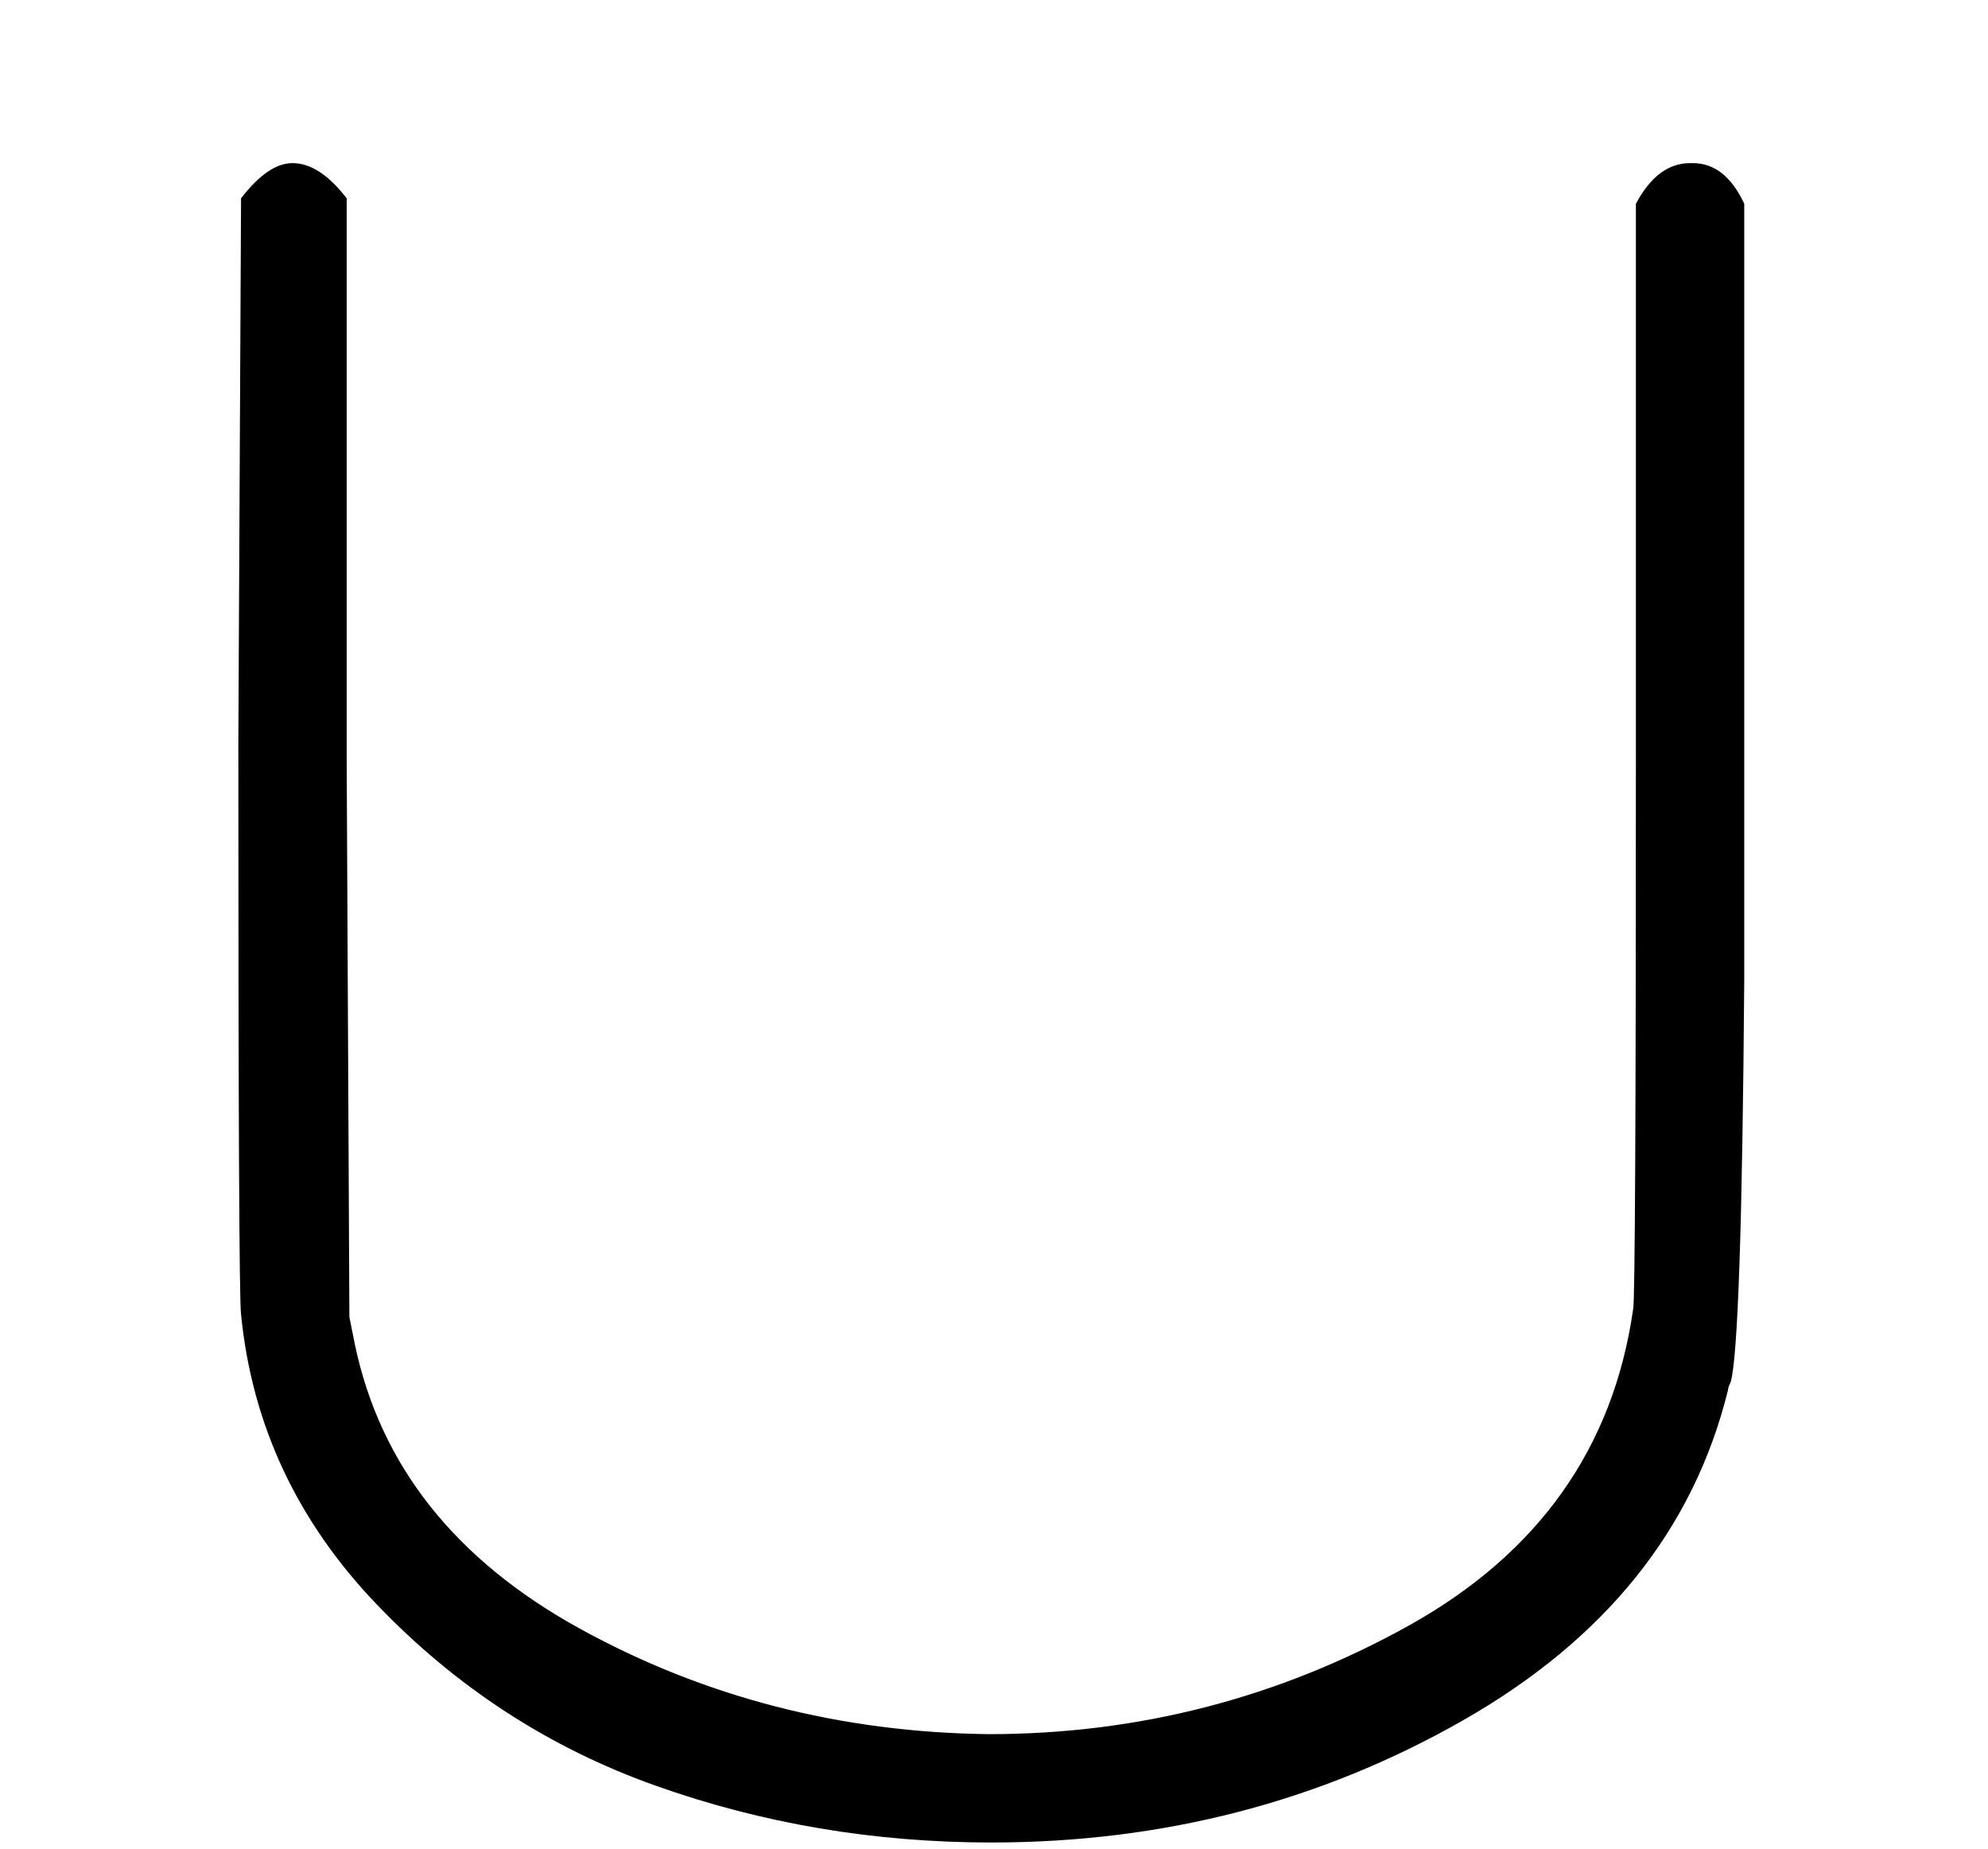
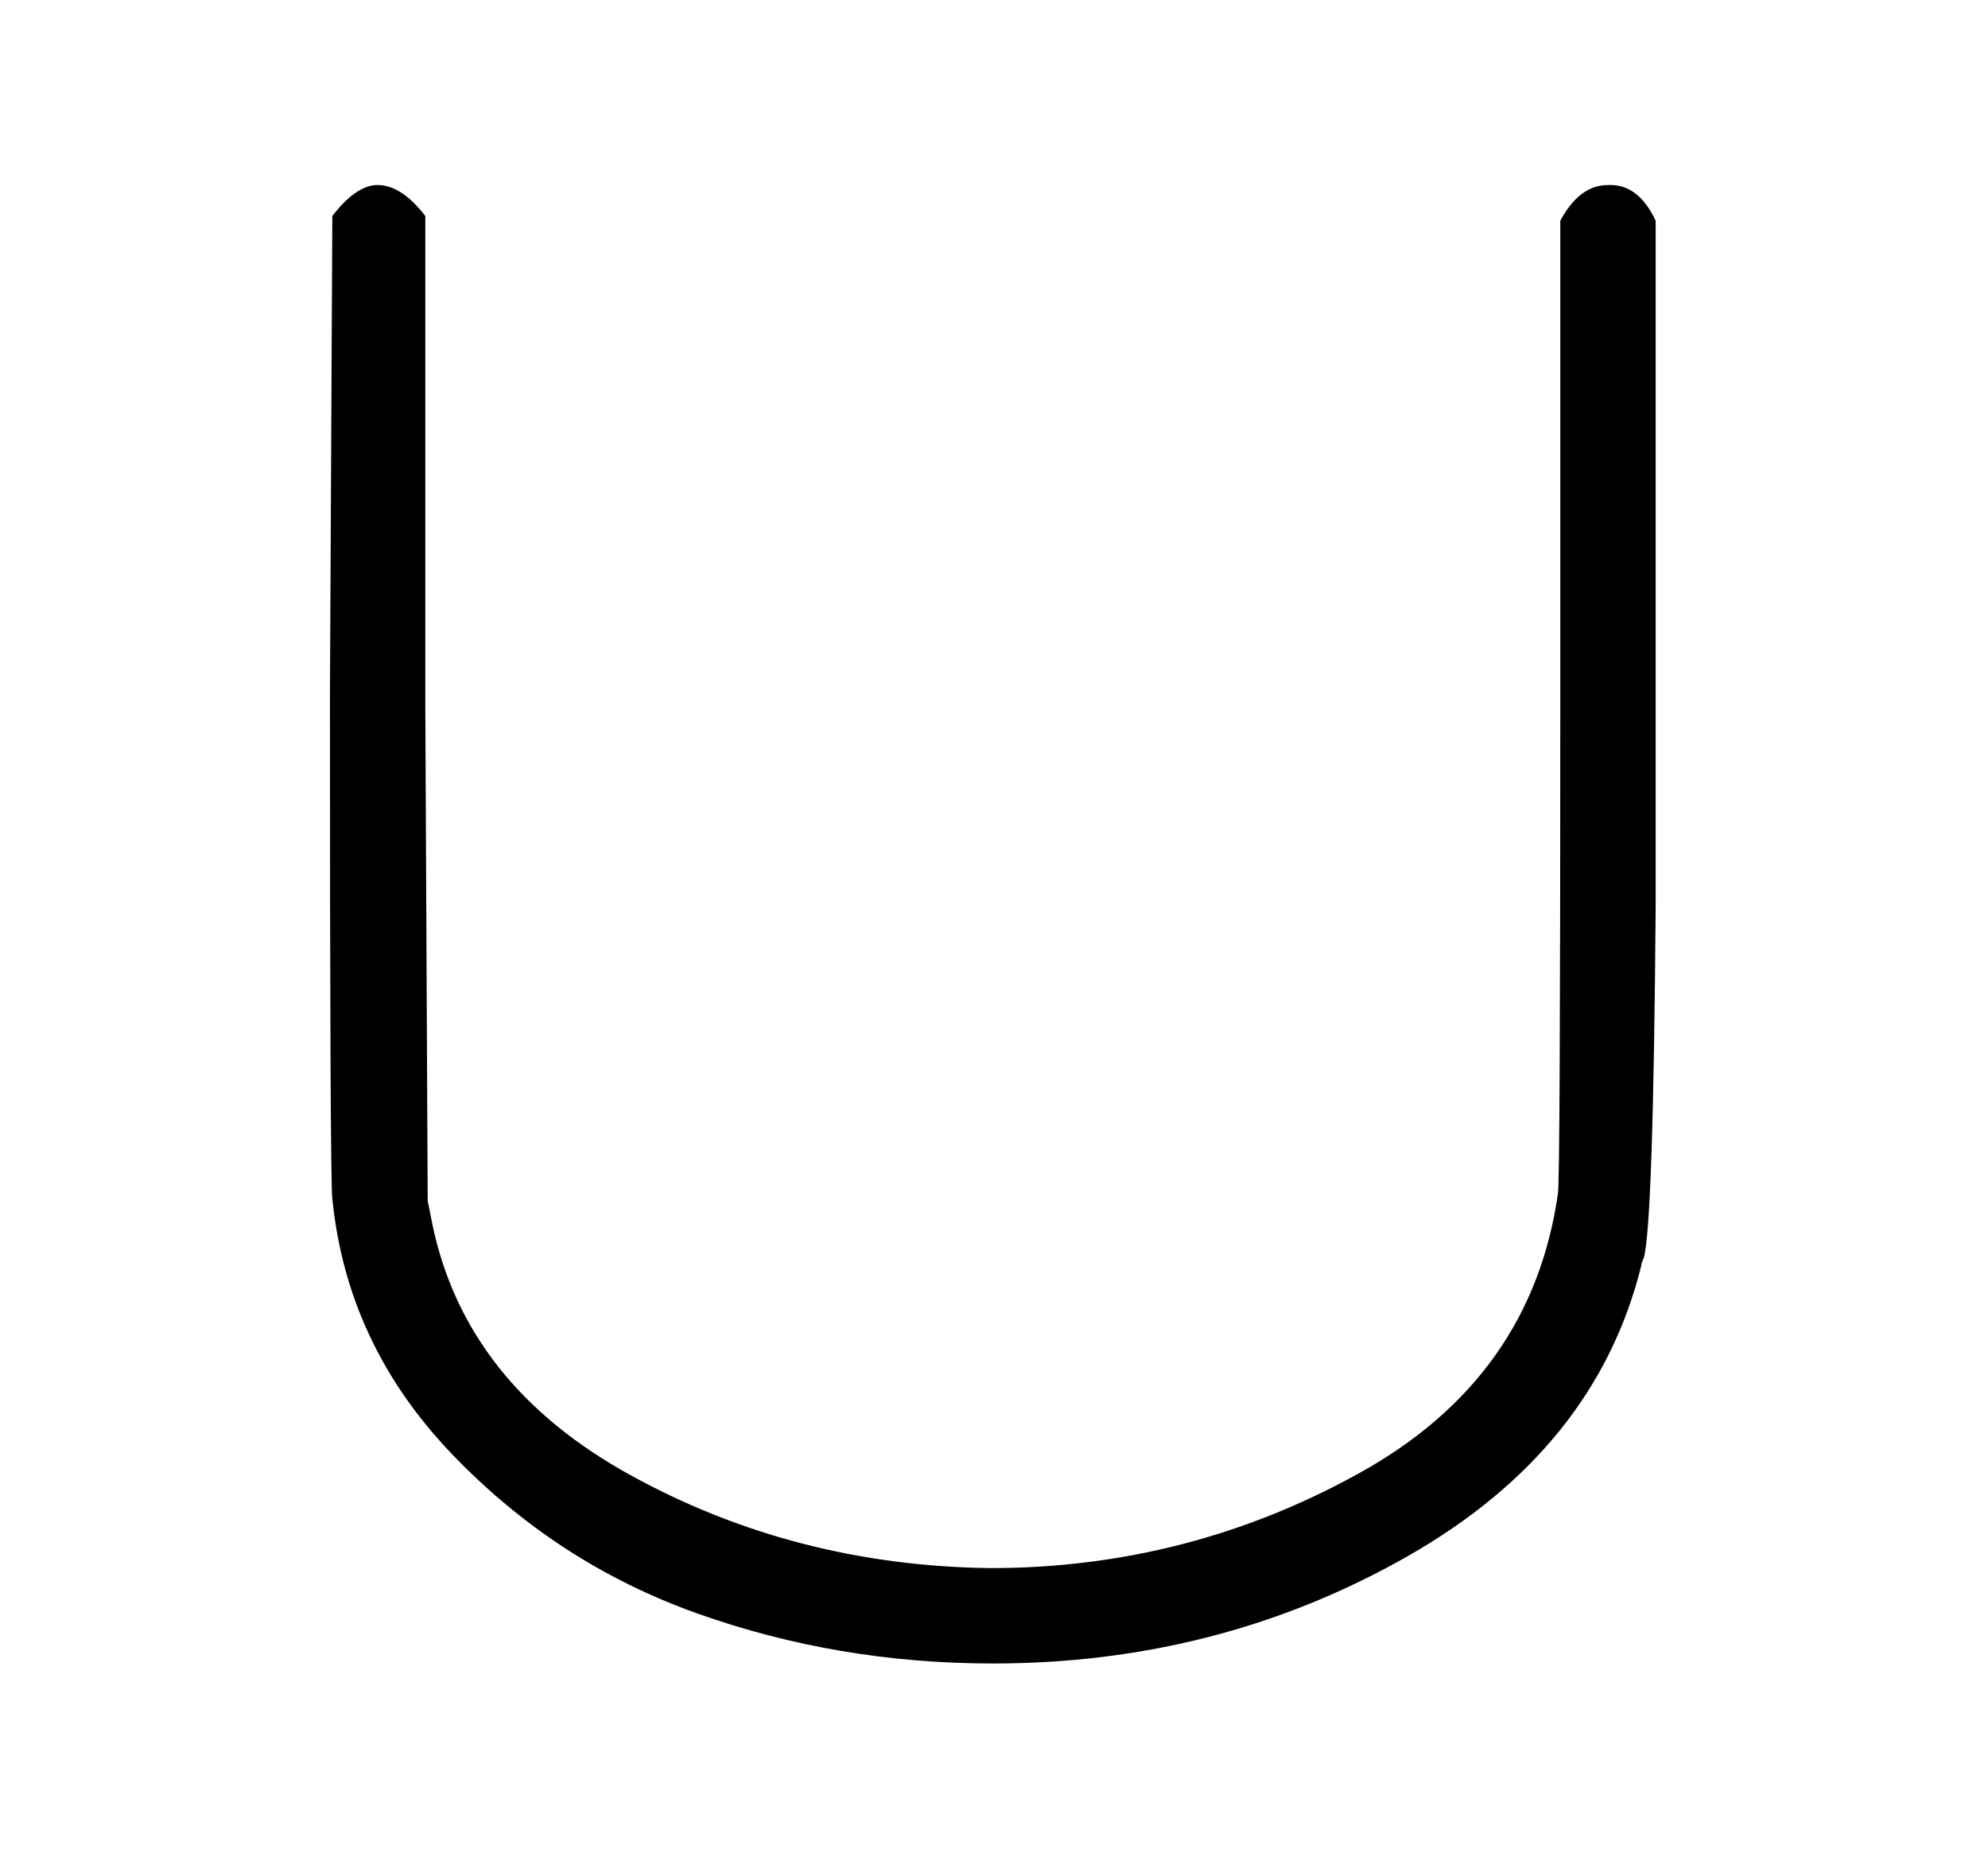
- <svg xmlns="http://www.w3.org/2000/svg" xmlns:xlink="http://www.w3.org/1999/xlink" style="vertical-align: -0.05ex;" width="1.509ex" height="1.403ex" role="img" focusable="false" viewBox="-33 -658 734 682">
+ <svg xmlns="http://www.w3.org/2000/svg" xmlns:xlink="http://www.w3.org/1999/xlink" style="vertical-align: -0.05ex;" width="1.509ex" height="1.403ex" role="img" focusable="false" viewBox="-83.375 -675.5 833.75 775">
  <defs>
-     <path id="MJX-1-TEX-N-222A" d="M591 598H592Q604 598 611 583V376Q611 345 611 296Q610 162 606 148Q605 146 605 145Q586 68 507 23T333 -22Q268 -22 209 -1T106 66T56 173Q55 180 55 384L56 585Q66 598 75 598Q85 598 95 585V378L96 172L98 162Q112 95 181 57T332 18Q415 18 487 58T570 175Q571 180 571 383V583Q579 598 591 598Z" />
+     <path id="MJX-4-TEX-N-222A" d="M591 598H592Q604 598 611 583V376Q611 345 611 296Q610 162 606 148Q605 146 605 145Q586 68 507 23T333 -22Q268 -22 209 -1T106 66T56 173Q55 180 55 384L56 585Q66 598 75 598Q85 598 95 585V378L96 172L98 162Q112 95 181 57T332 18Q415 18 487 58T570 175Q571 180 571 383V583Q579 598 591 598Z" />
  </defs>
  <g stroke="currentColor" fill="currentColor" stroke-width="0" transform="scale(1,-1)">
    <g data-mml-node="math">
      <g data-mml-node="mo">
-         <use data-c="222A" xlink:href="#MJX-1-TEX-N-222A" />
+         <use data-c="222A" xlink:href="#MJX-4-TEX-N-222A" />
      </g>
    </g>
  </g>
</svg>
